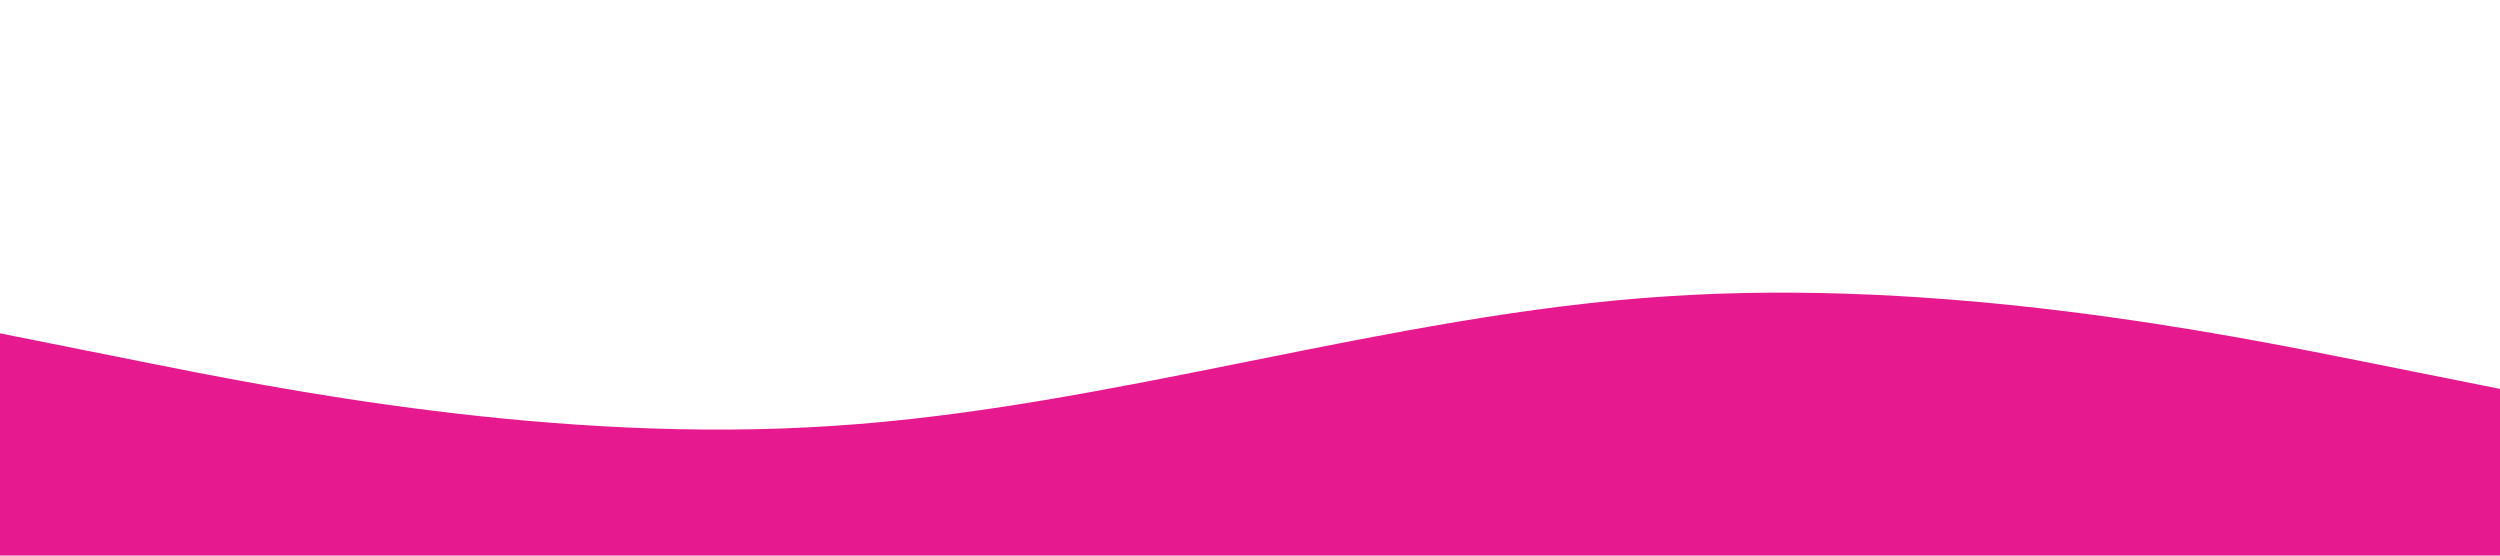
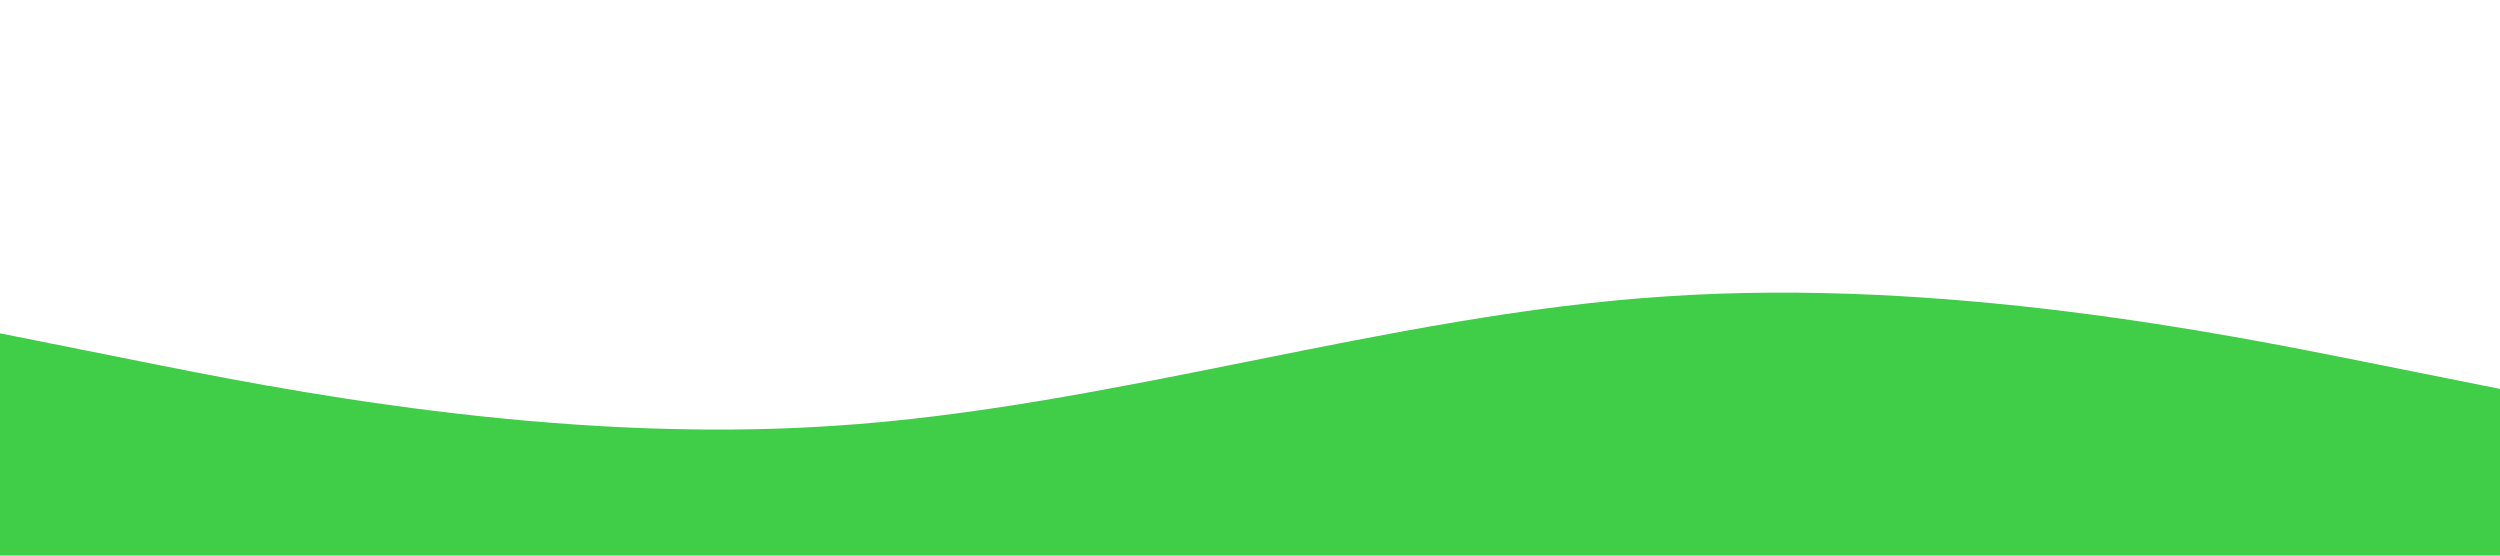
<svg xmlns="http://www.w3.org/2000/svg" viewBox="0 0 1440 320">
-   <path fill="#e6198e" fill-opacity="1" d="M0,192L80,208C160,224,320,256,480,245.3C640,235,800,181,960,170.7C1120,160,1280,192,1360,208L1440,224L1440,320L1360,320C1280,320,1120,320,960,320C800,320,640,320,480,320C320,320,160,320,80,320L0,320Z" />
+   <path fill="#25c62ddf" fill-opacity="1" d="M0,192L80,208C160,224,320,256,480,245.3C640,235,800,181,960,170.7C1120,160,1280,192,1360,208L1440,224L1440,320L1360,320C1280,320,1120,320,960,320C800,320,640,320,480,320C320,320,160,320,80,320L0,320Z" />
</svg>
